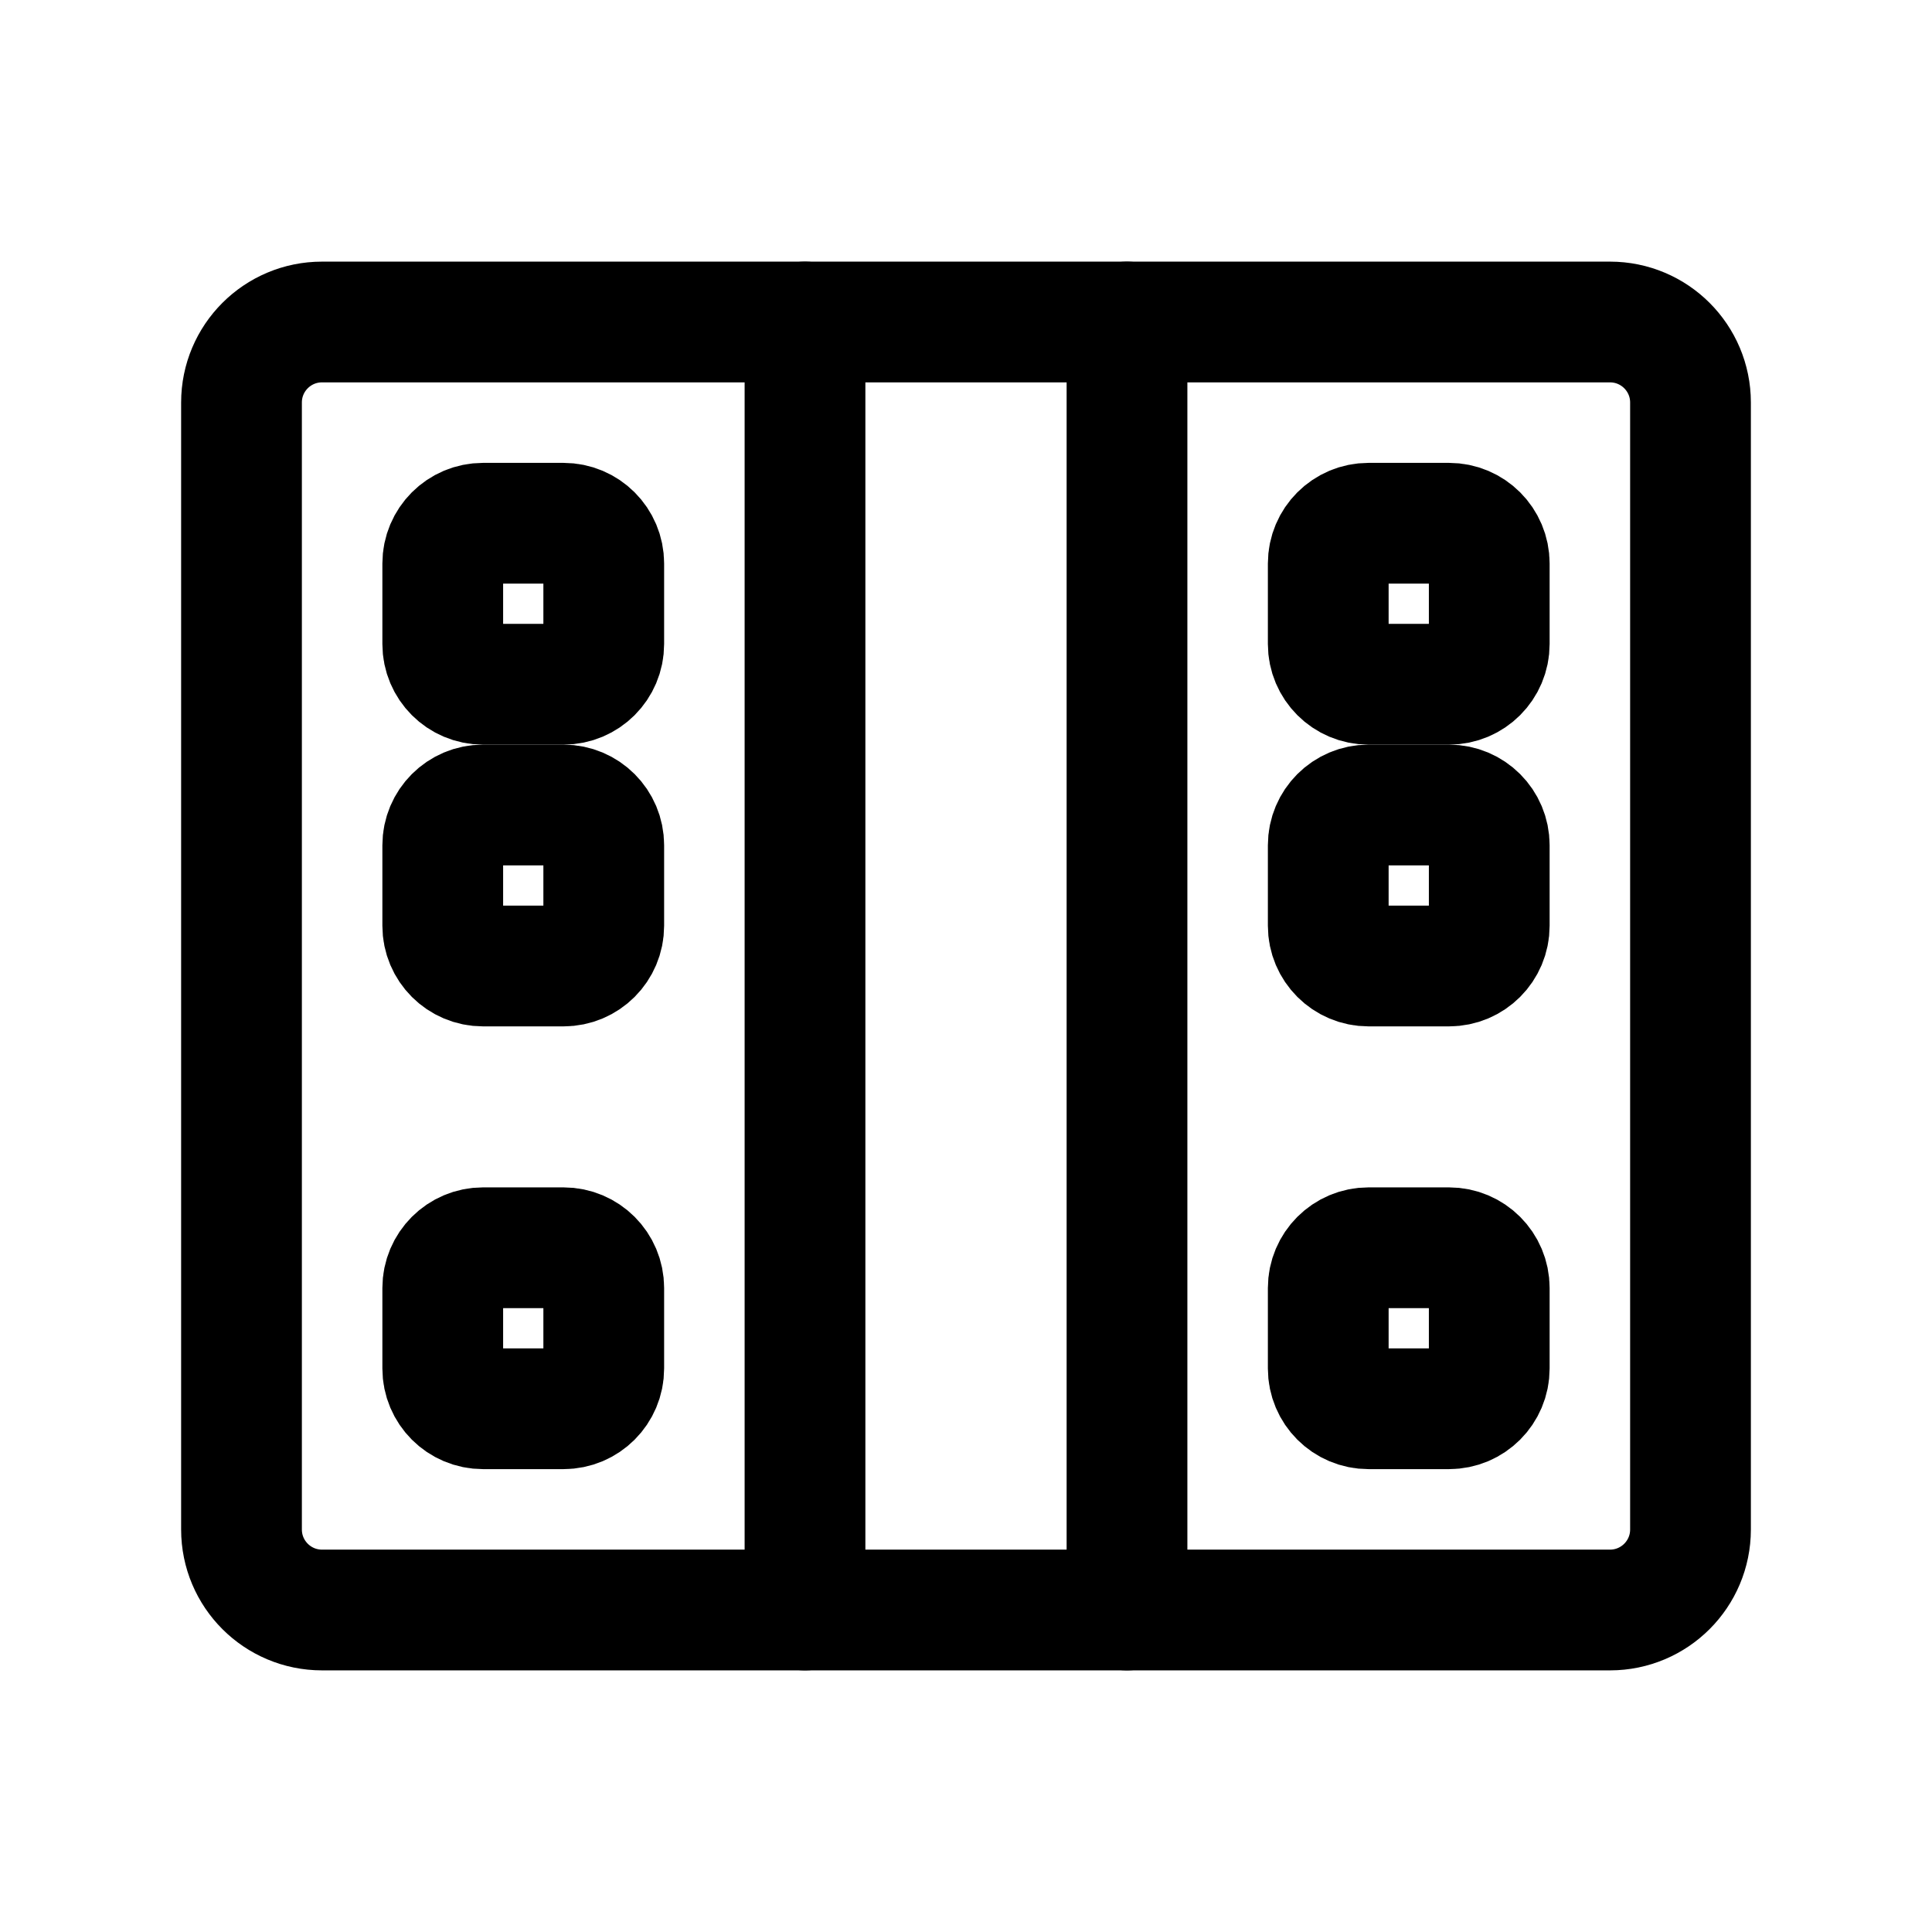
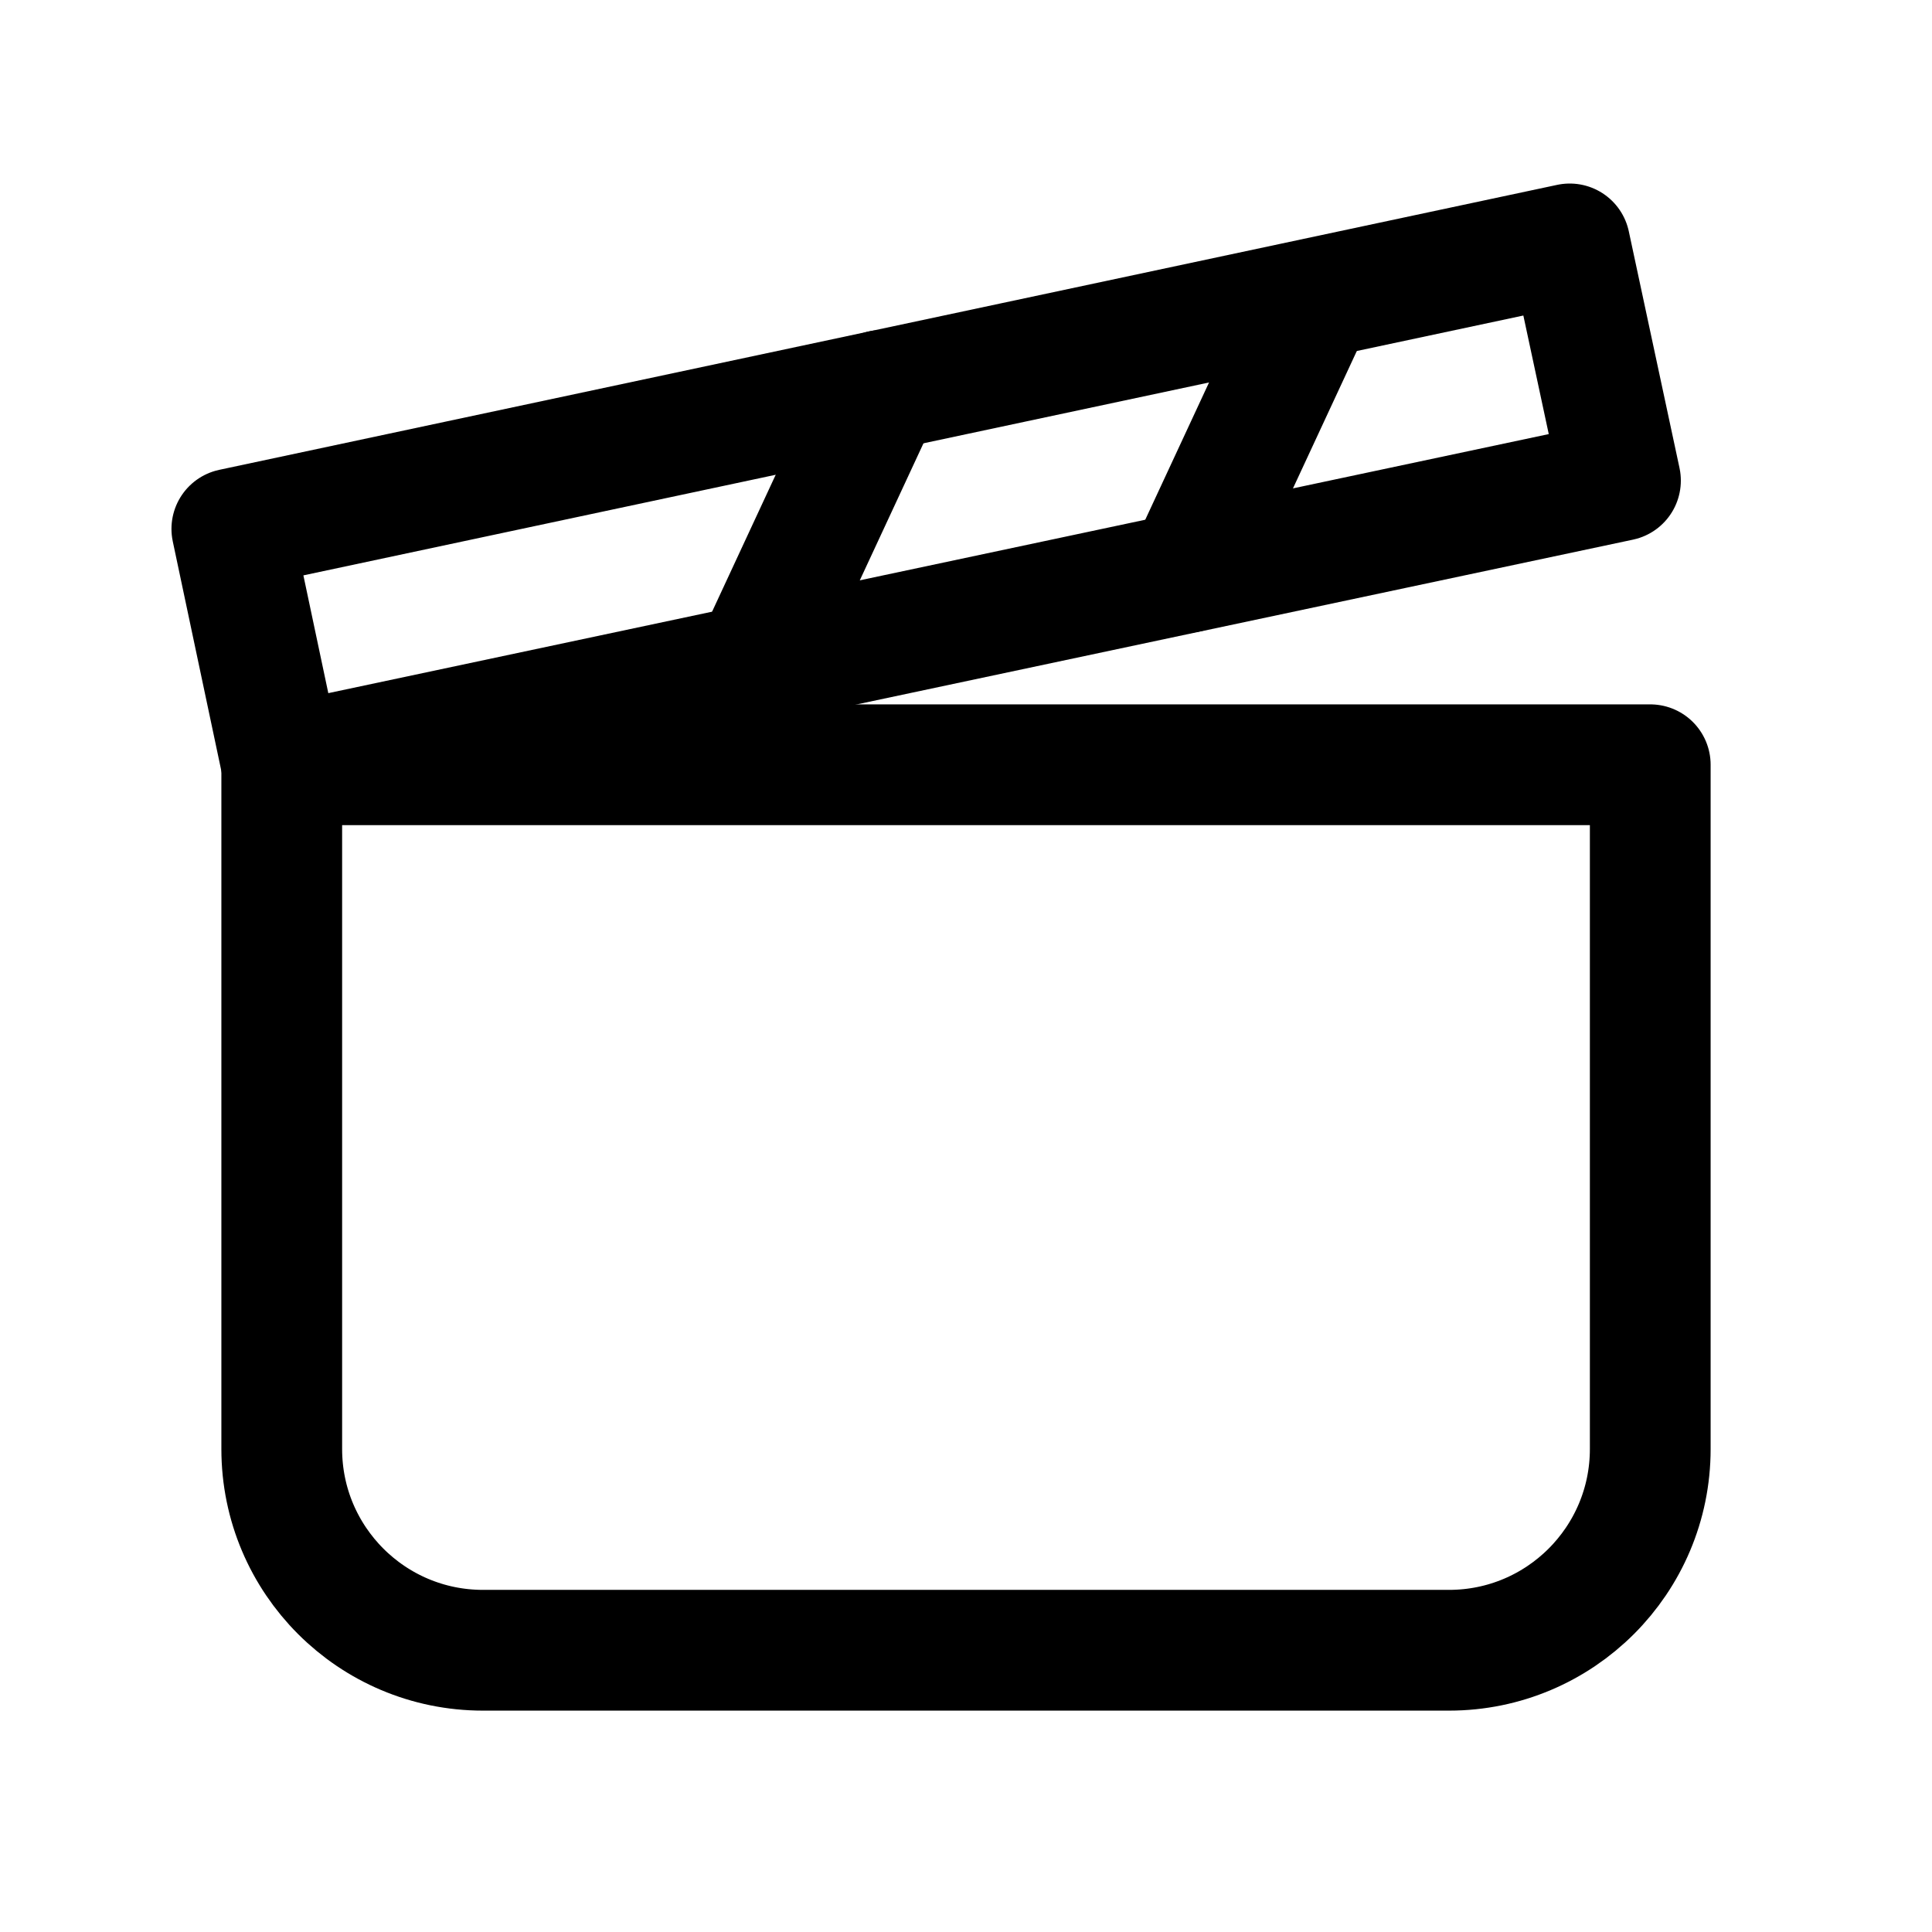
<svg xmlns="http://www.w3.org/2000/svg" viewBox="0 0 24 24" fill="none">
-   <rect x="3" y="4" width="18" height="16" rx="1" stroke="currentColor" stroke-width="1.5" stroke-linejoin="round" />
-   <rect x="5.5" y="6.5" width="2" height="2" rx="0.5" stroke="currentColor" stroke-width="1.5" />
-   <rect x="5.5" y="10" width="2" height="2" rx="0.5" stroke="currentColor" stroke-width="1.5" />
-   <rect x="5.5" y="15.5" width="2" height="2" rx="0.5" stroke="currentColor" stroke-width="1.5" />
-   <rect x="16.5" y="6.5" width="2" height="2" rx="0.5" stroke="currentColor" stroke-width="1.5" />
-   <rect x="16.5" y="10" width="2" height="2" rx="0.5" stroke="currentColor" stroke-width="1.5" />
-   <rect x="16.5" y="15.5" width="2" height="2" rx="0.5" stroke="currentColor" stroke-width="1.5" />
-   <path d="M10 4v16M14 4v16" stroke="currentColor" stroke-width="1.5" stroke-linecap="round" />
+   <path d="M3.5 9.5h17V18a2.5 2.5 0 0 1-2.5 2.5H6A2.5 2.5 0 0 1 3.5 18V9.5Z" stroke="currentColor" stroke-width="1.5" stroke-linecap="round" stroke-linejoin="round" />
+   <path d="M3.5 9.5L2.88 6.57L19.5 3.03L20.13 5.97Z" stroke="currentColor" stroke-width="1.5" stroke-linecap="round" stroke-linejoin="round" />
+   <path d="M9.37 8.25L10.95 4.85M14.75 7.11L16.33 3.71" stroke="currentColor" stroke-width="1.5" stroke-linecap="round" stroke-linejoin="round" />
</svg>
